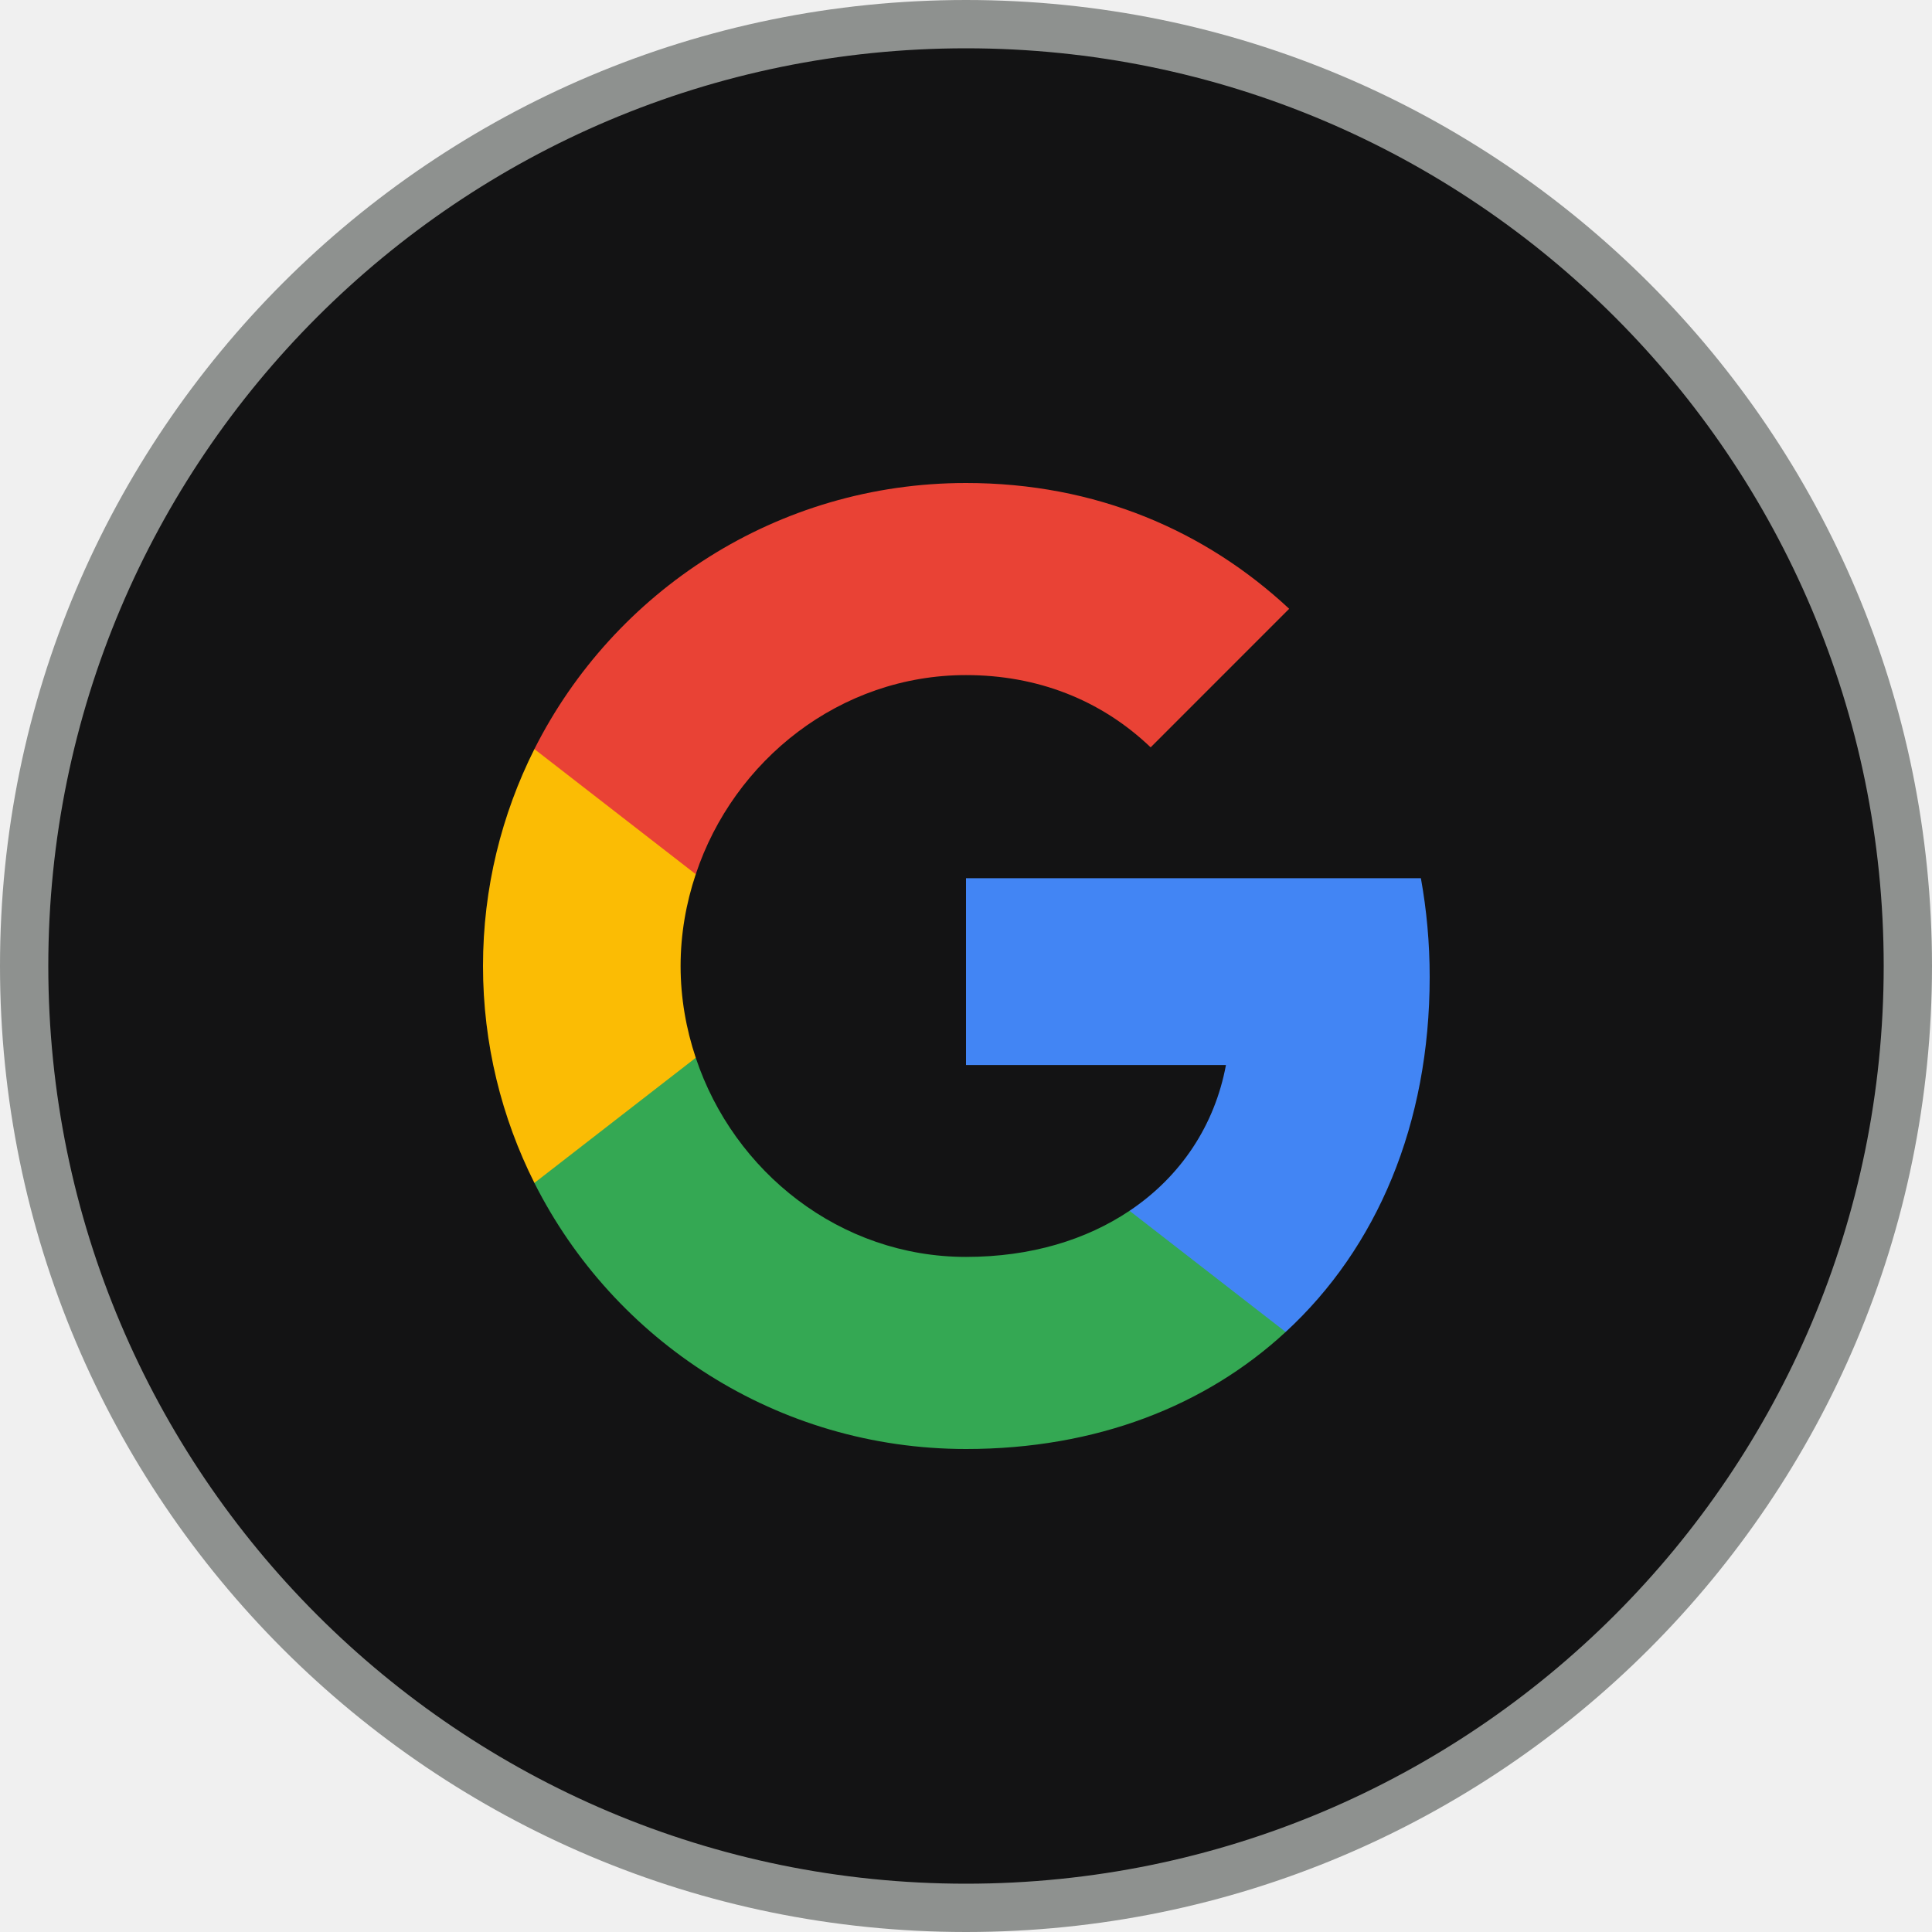
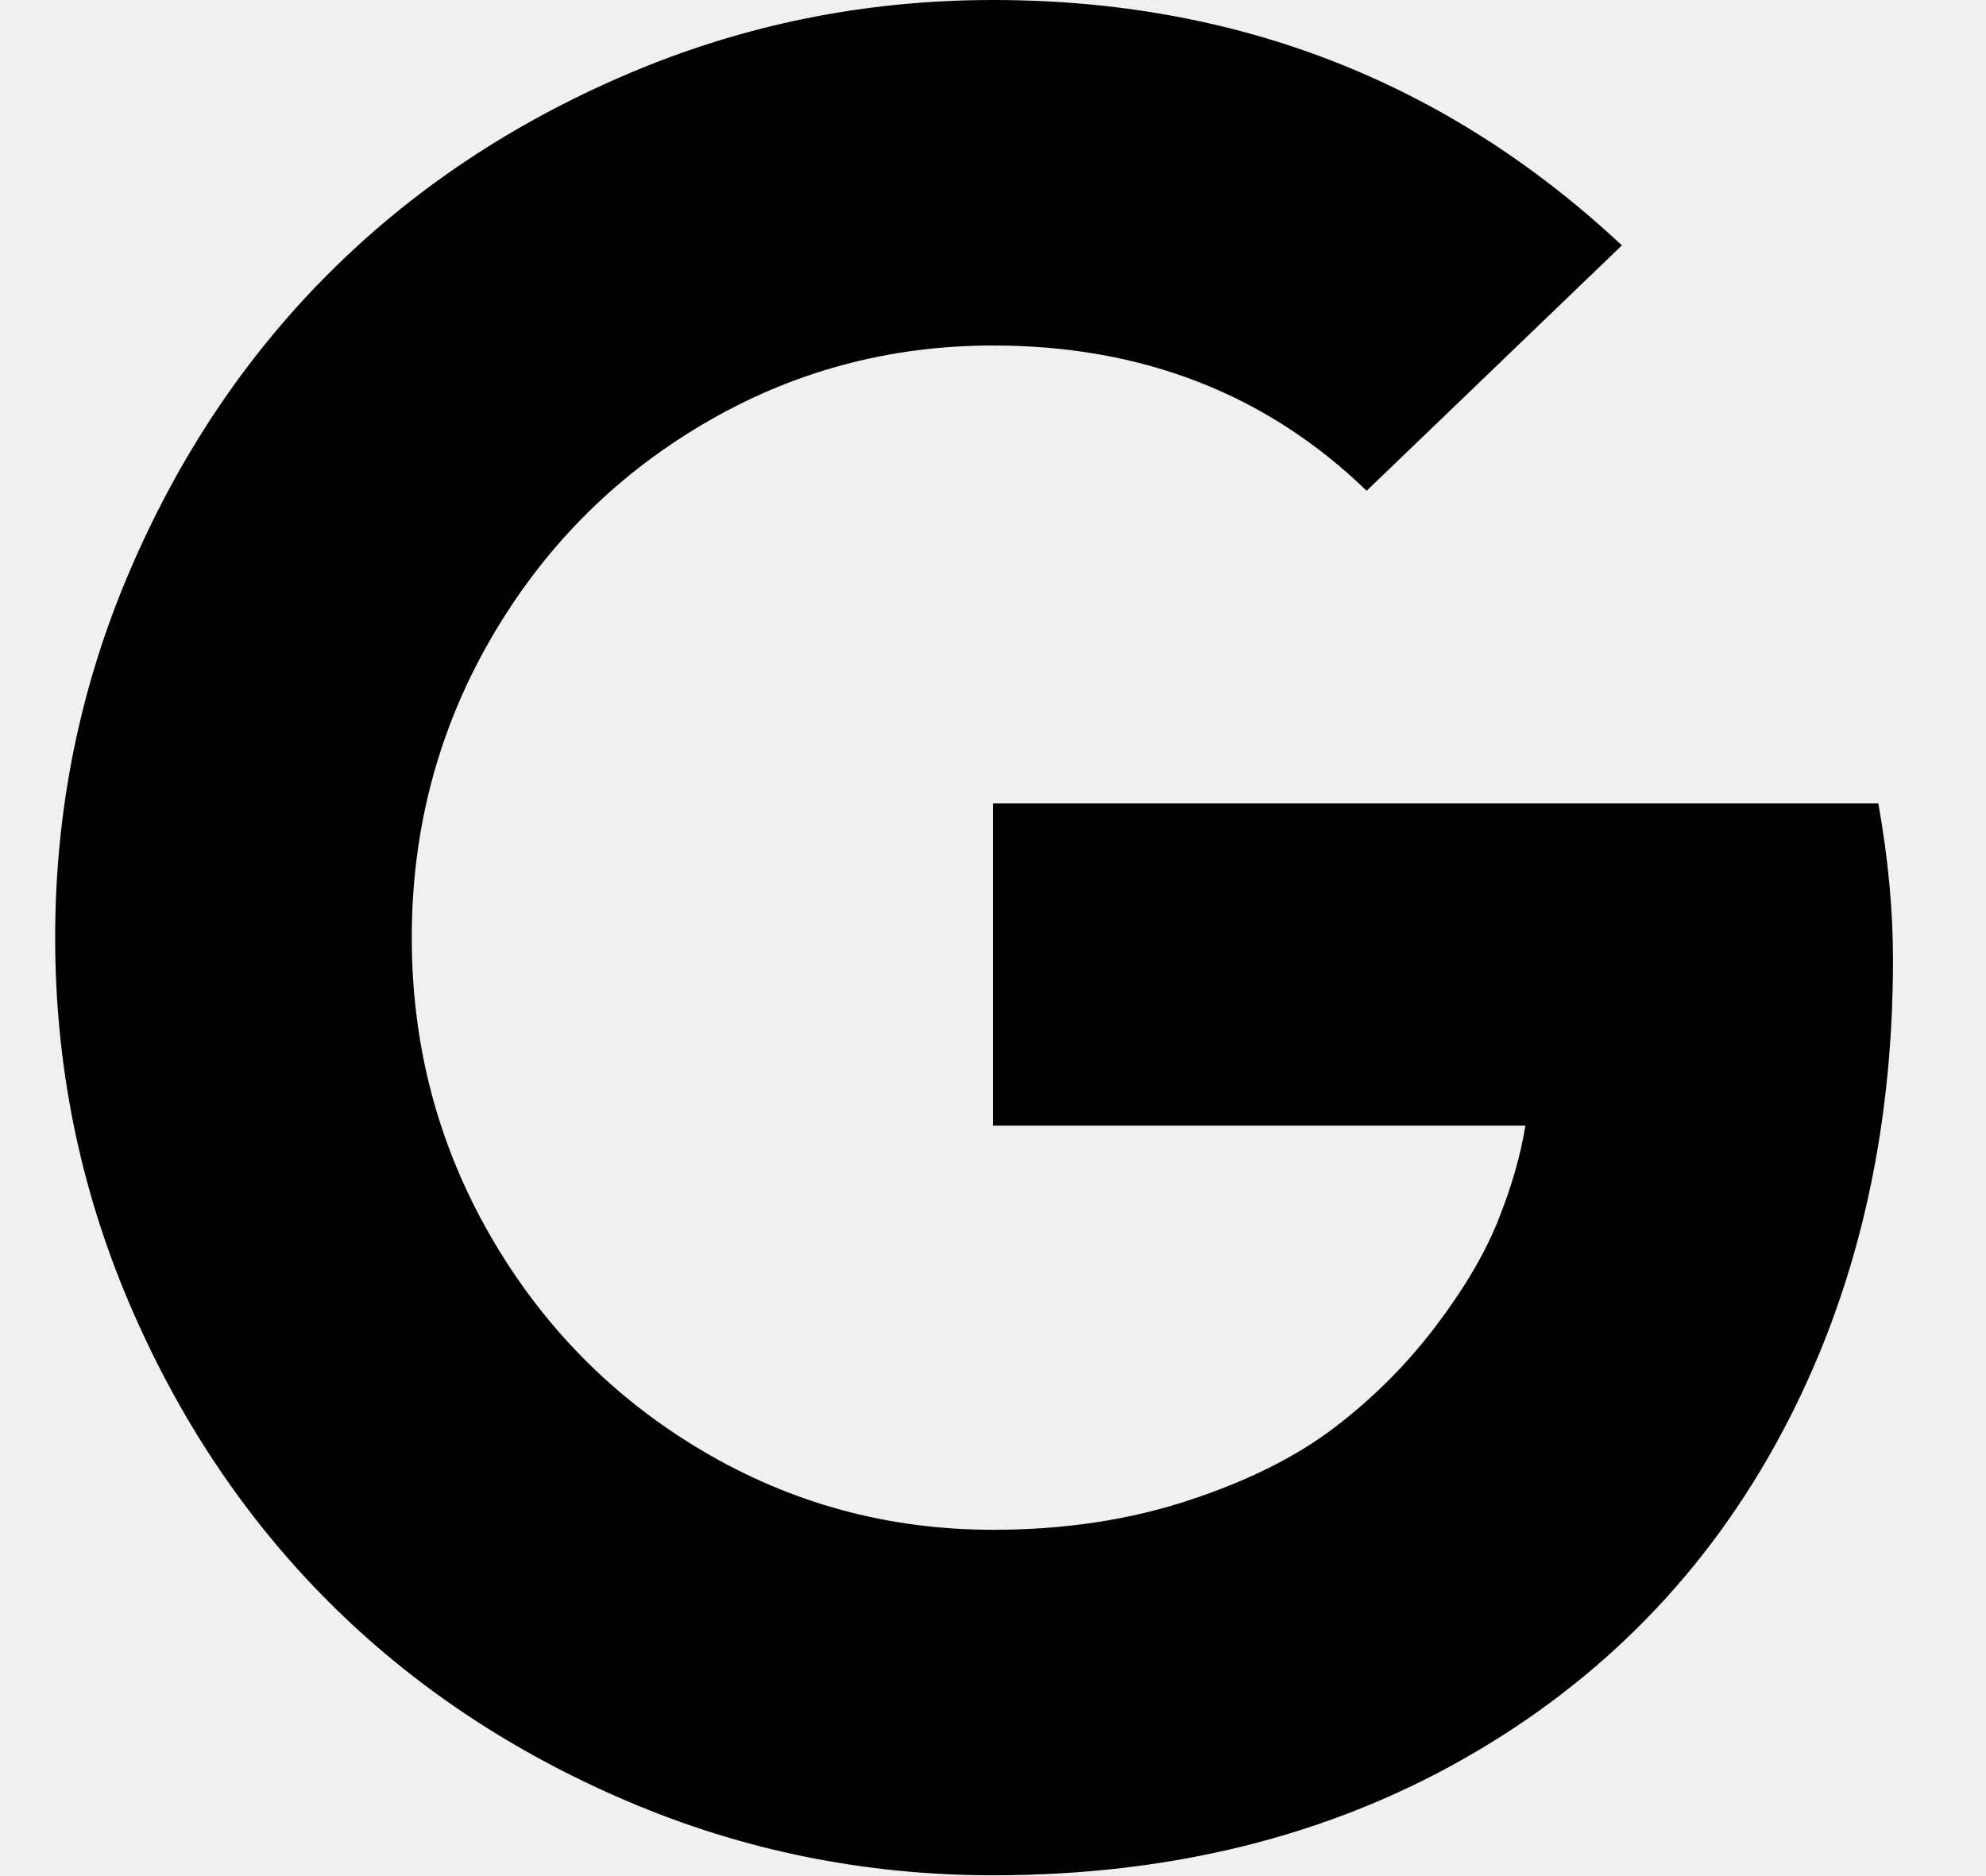
- <svg xmlns="http://www.w3.org/2000/svg" width="40" height="40" viewBox="0 0 40 40" fill="none">
-   <rect x="0.5" y="0.5" width="39" height="39" rx="19.5" fill="#131314" />
-   <g clip-path="url(#clip0_710_6219)">
-     <path d="M29.6 20.227C29.6 19.518 29.536 18.836 29.418 18.182H20V22.05H25.382C25.15 23.3 24.445 24.359 23.386 25.068V27.577H26.618C28.509 25.836 29.6 23.273 29.6 20.227Z" fill="#4285F4" />
-     <path d="M20 30C22.7 30 24.964 29.105 26.618 27.577L23.386 25.068C22.491 25.668 21.345 26.023 20 26.023C17.395 26.023 15.191 24.264 14.405 21.9H11.064V24.491C12.709 27.759 16.091 30 20 30Z" fill="#34A853" />
-     <path d="M14.405 21.9C14.204 21.3 14.091 20.659 14.091 20C14.091 19.341 14.204 18.7 14.405 18.1V15.509H11.064C10.386 16.859 10 18.386 10 20C10 21.614 10.386 23.141 11.064 24.491L14.405 21.9Z" fill="#FBBC04" />
-     <path d="M20 13.977C21.468 13.977 22.786 14.482 23.823 15.473L26.691 12.604C24.959 10.991 22.695 10 20 10C16.091 10 12.709 12.241 11.064 15.509L14.405 18.1C15.191 15.736 17.395 13.977 20 13.977Z" fill="#E94235" />
+ <svg xmlns="http://www.w3.org/2000/svg" width="36" height="34" viewBox="0 0 36 34" fill="none">
+   <g clip-path="url(#clip0_214_9288)">
+     <path d="M18 14.565H34.048C34.225 15.554 34.314 16.498 34.314 17.398C34.314 20.601 33.642 23.46 32.3 25.976C30.957 28.492 29.042 30.458 26.555 31.875C24.069 33.292 21.217 34 18 34C15.683 34 13.477 33.554 11.382 32.661C9.286 31.768 7.478 30.562 5.958 29.042C4.438 27.522 3.232 25.714 2.339 23.619C1.446 21.523 1 19.317 1 17C1 14.683 1.446 12.477 2.339 10.382C3.232 8.286 4.438 6.478 5.958 4.958C7.478 3.438 9.286 2.232 11.382 1.339C13.477 0.446 15.683 0 18 0C22.427 0 26.227 1.483 29.4 4.449L24.773 8.898C22.958 7.142 20.701 6.264 18 6.264C16.096 6.264 14.337 6.744 12.721 7.703C11.105 8.662 9.825 9.965 8.88 11.61C7.936 13.255 7.464 15.052 7.464 17C7.464 18.948 7.936 20.745 8.88 22.39C9.825 24.035 11.105 25.338 12.721 26.297C14.337 27.256 16.096 27.736 18 27.736C19.284 27.736 20.464 27.559 21.542 27.204C22.619 26.85 23.504 26.408 24.198 25.876C24.892 25.345 25.497 24.74 26.013 24.061C26.529 23.382 26.91 22.741 27.153 22.135C27.396 21.53 27.562 20.955 27.651 20.409H18V14.565Z" fill="black" />
  </g>
-   <rect x="0.5" y="0.5" width="39" height="39" rx="19.5" stroke="#8E918F" />
  <defs>
-     <clipPath id="clip0_710_6219">
-       <rect width="20" height="20" fill="white" transform="translate(10 10)" />
+     <clipPath id="clip0_214_9288">
+       <rect width="34" height="34" fill="white" transform="translate(1)" />
    </clipPath>
  </defs>
</svg>
